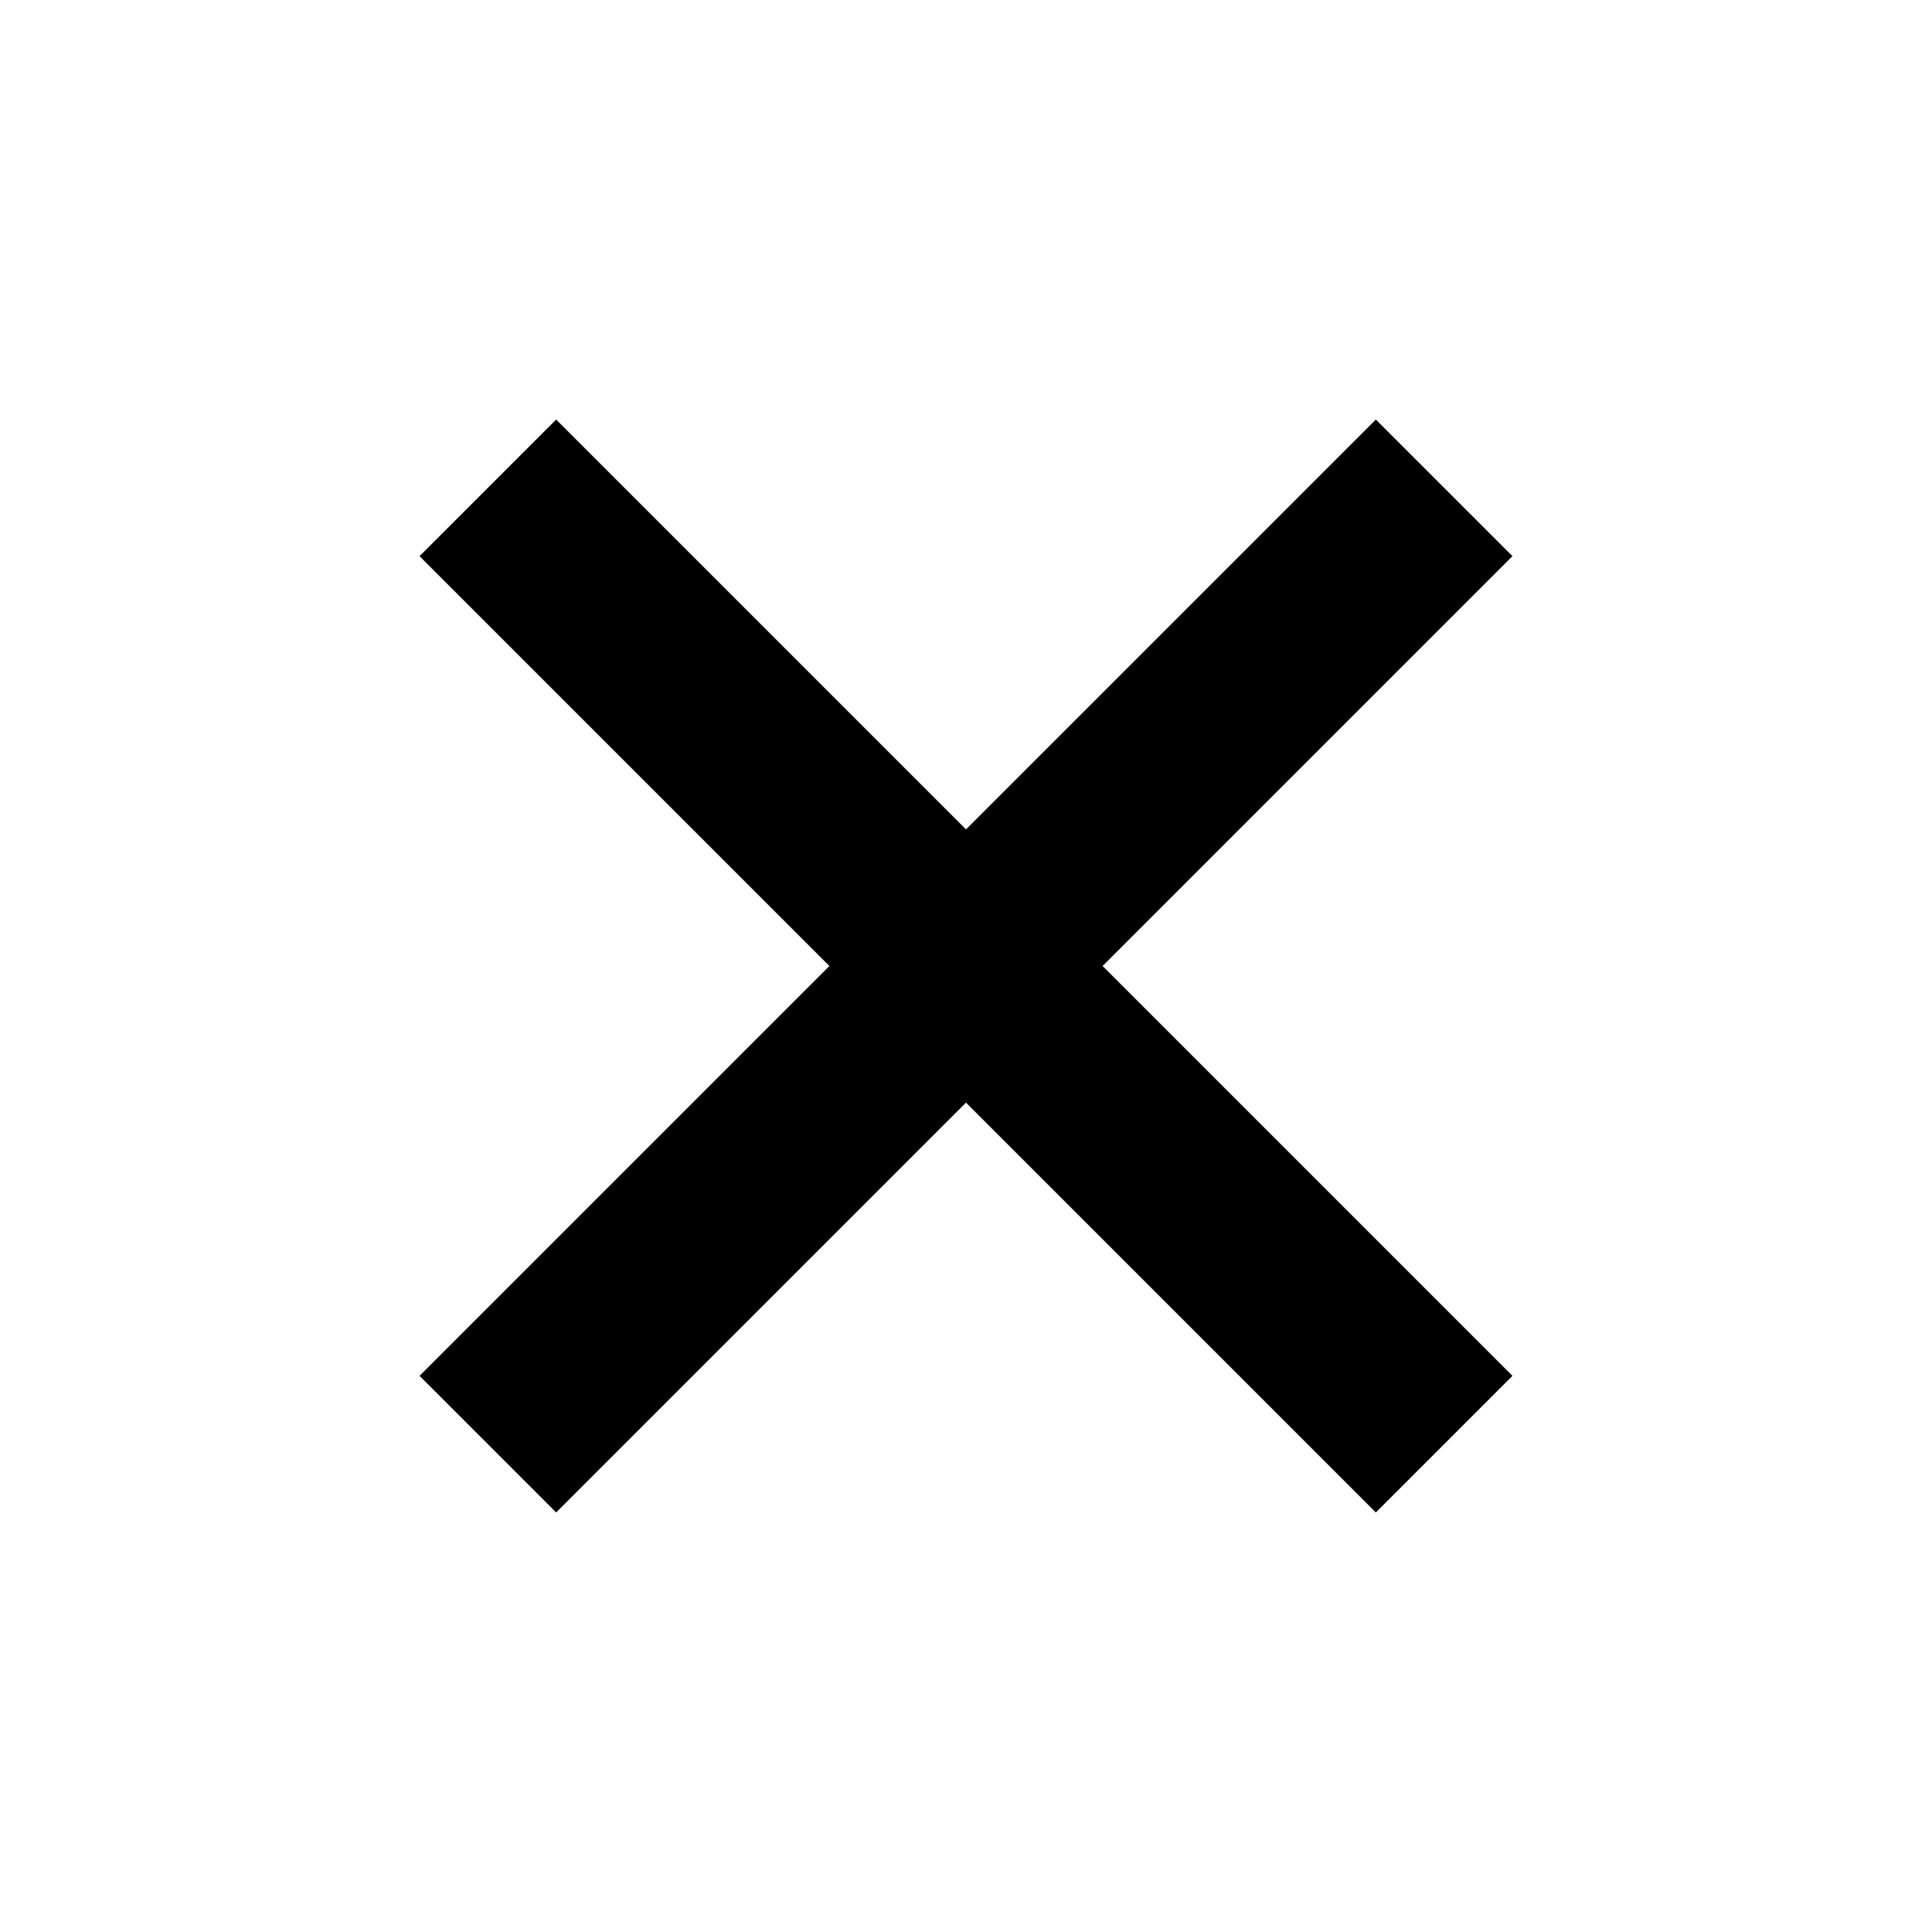
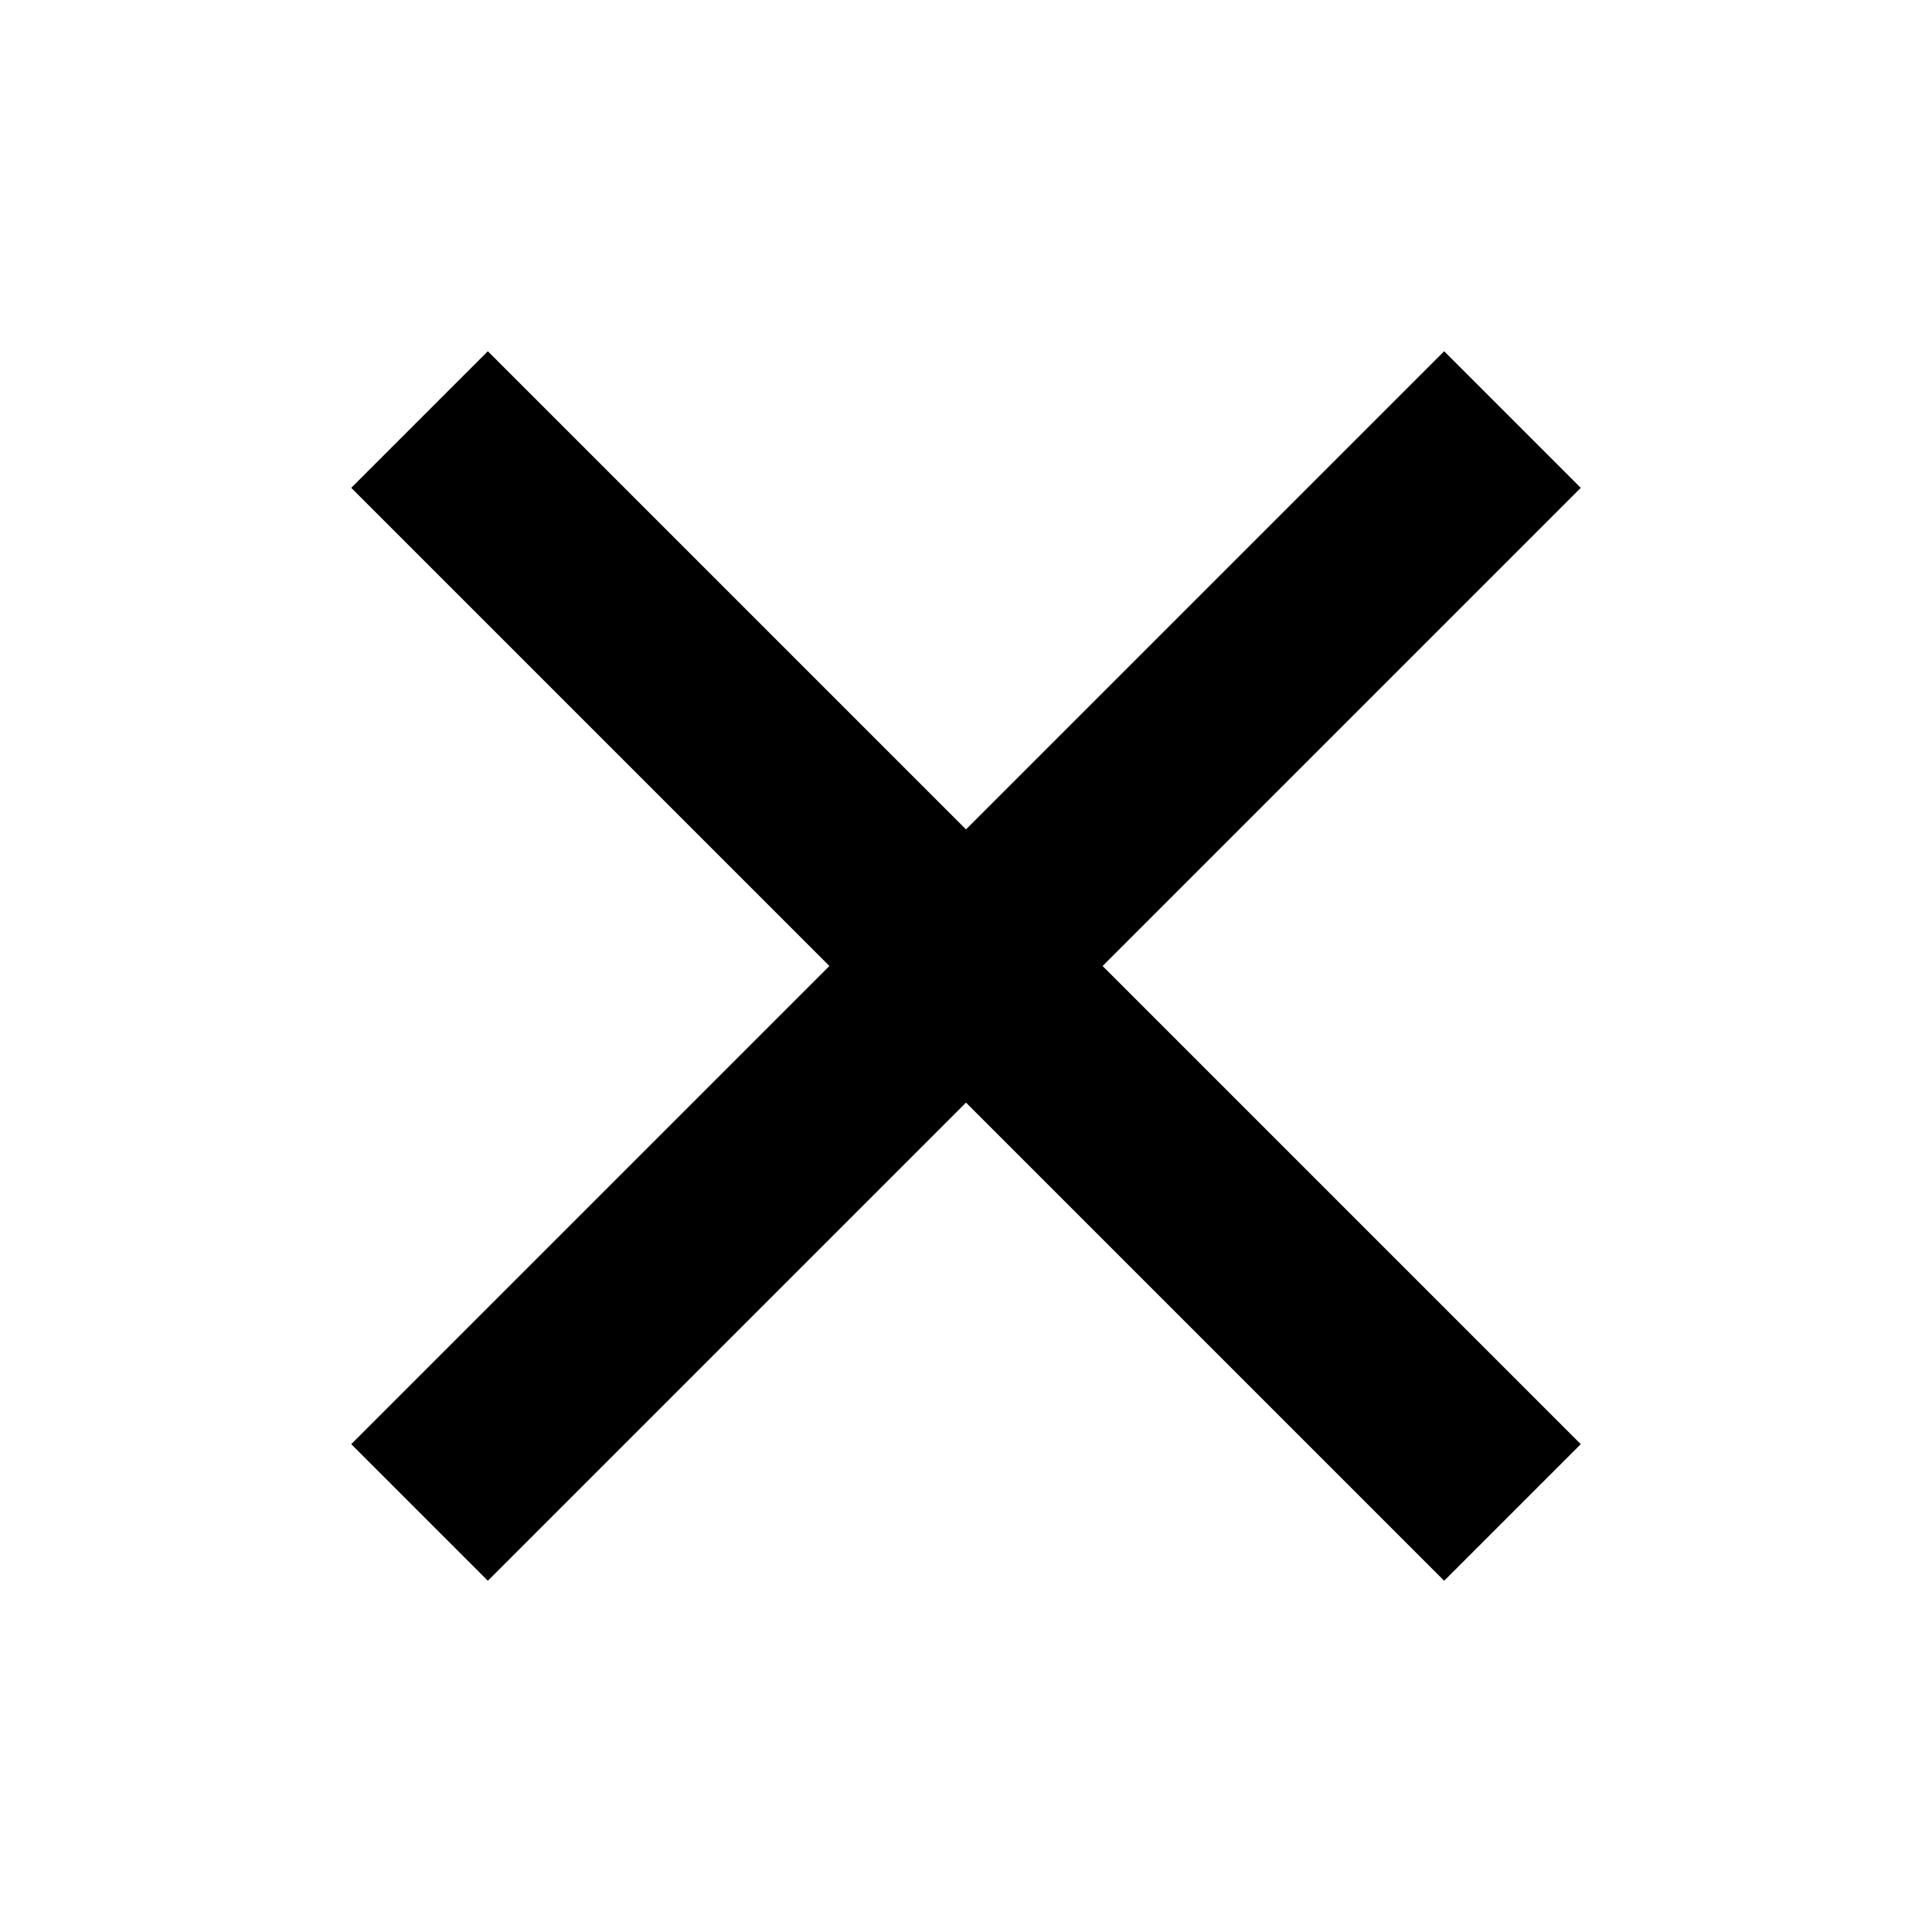
<svg xmlns="http://www.w3.org/2000/svg" width="15" height="15" viewBox="0 0 100 100">
-   <path fill="none" stroke="currentColor" stroke-width="10" transform="translate(50,50) rotate(45) translate(-50,-50)" d="       M 50 15       L 50 85       M 15 50       L 85 50     " />
+   <path fill="none" stroke="currentColor" stroke-width="10" transform="translate(50,50) rotate(45) translate(-50,-50)" d="       M 50 10       L 50 90       M 10 50       L 90 50     " />
</svg>
